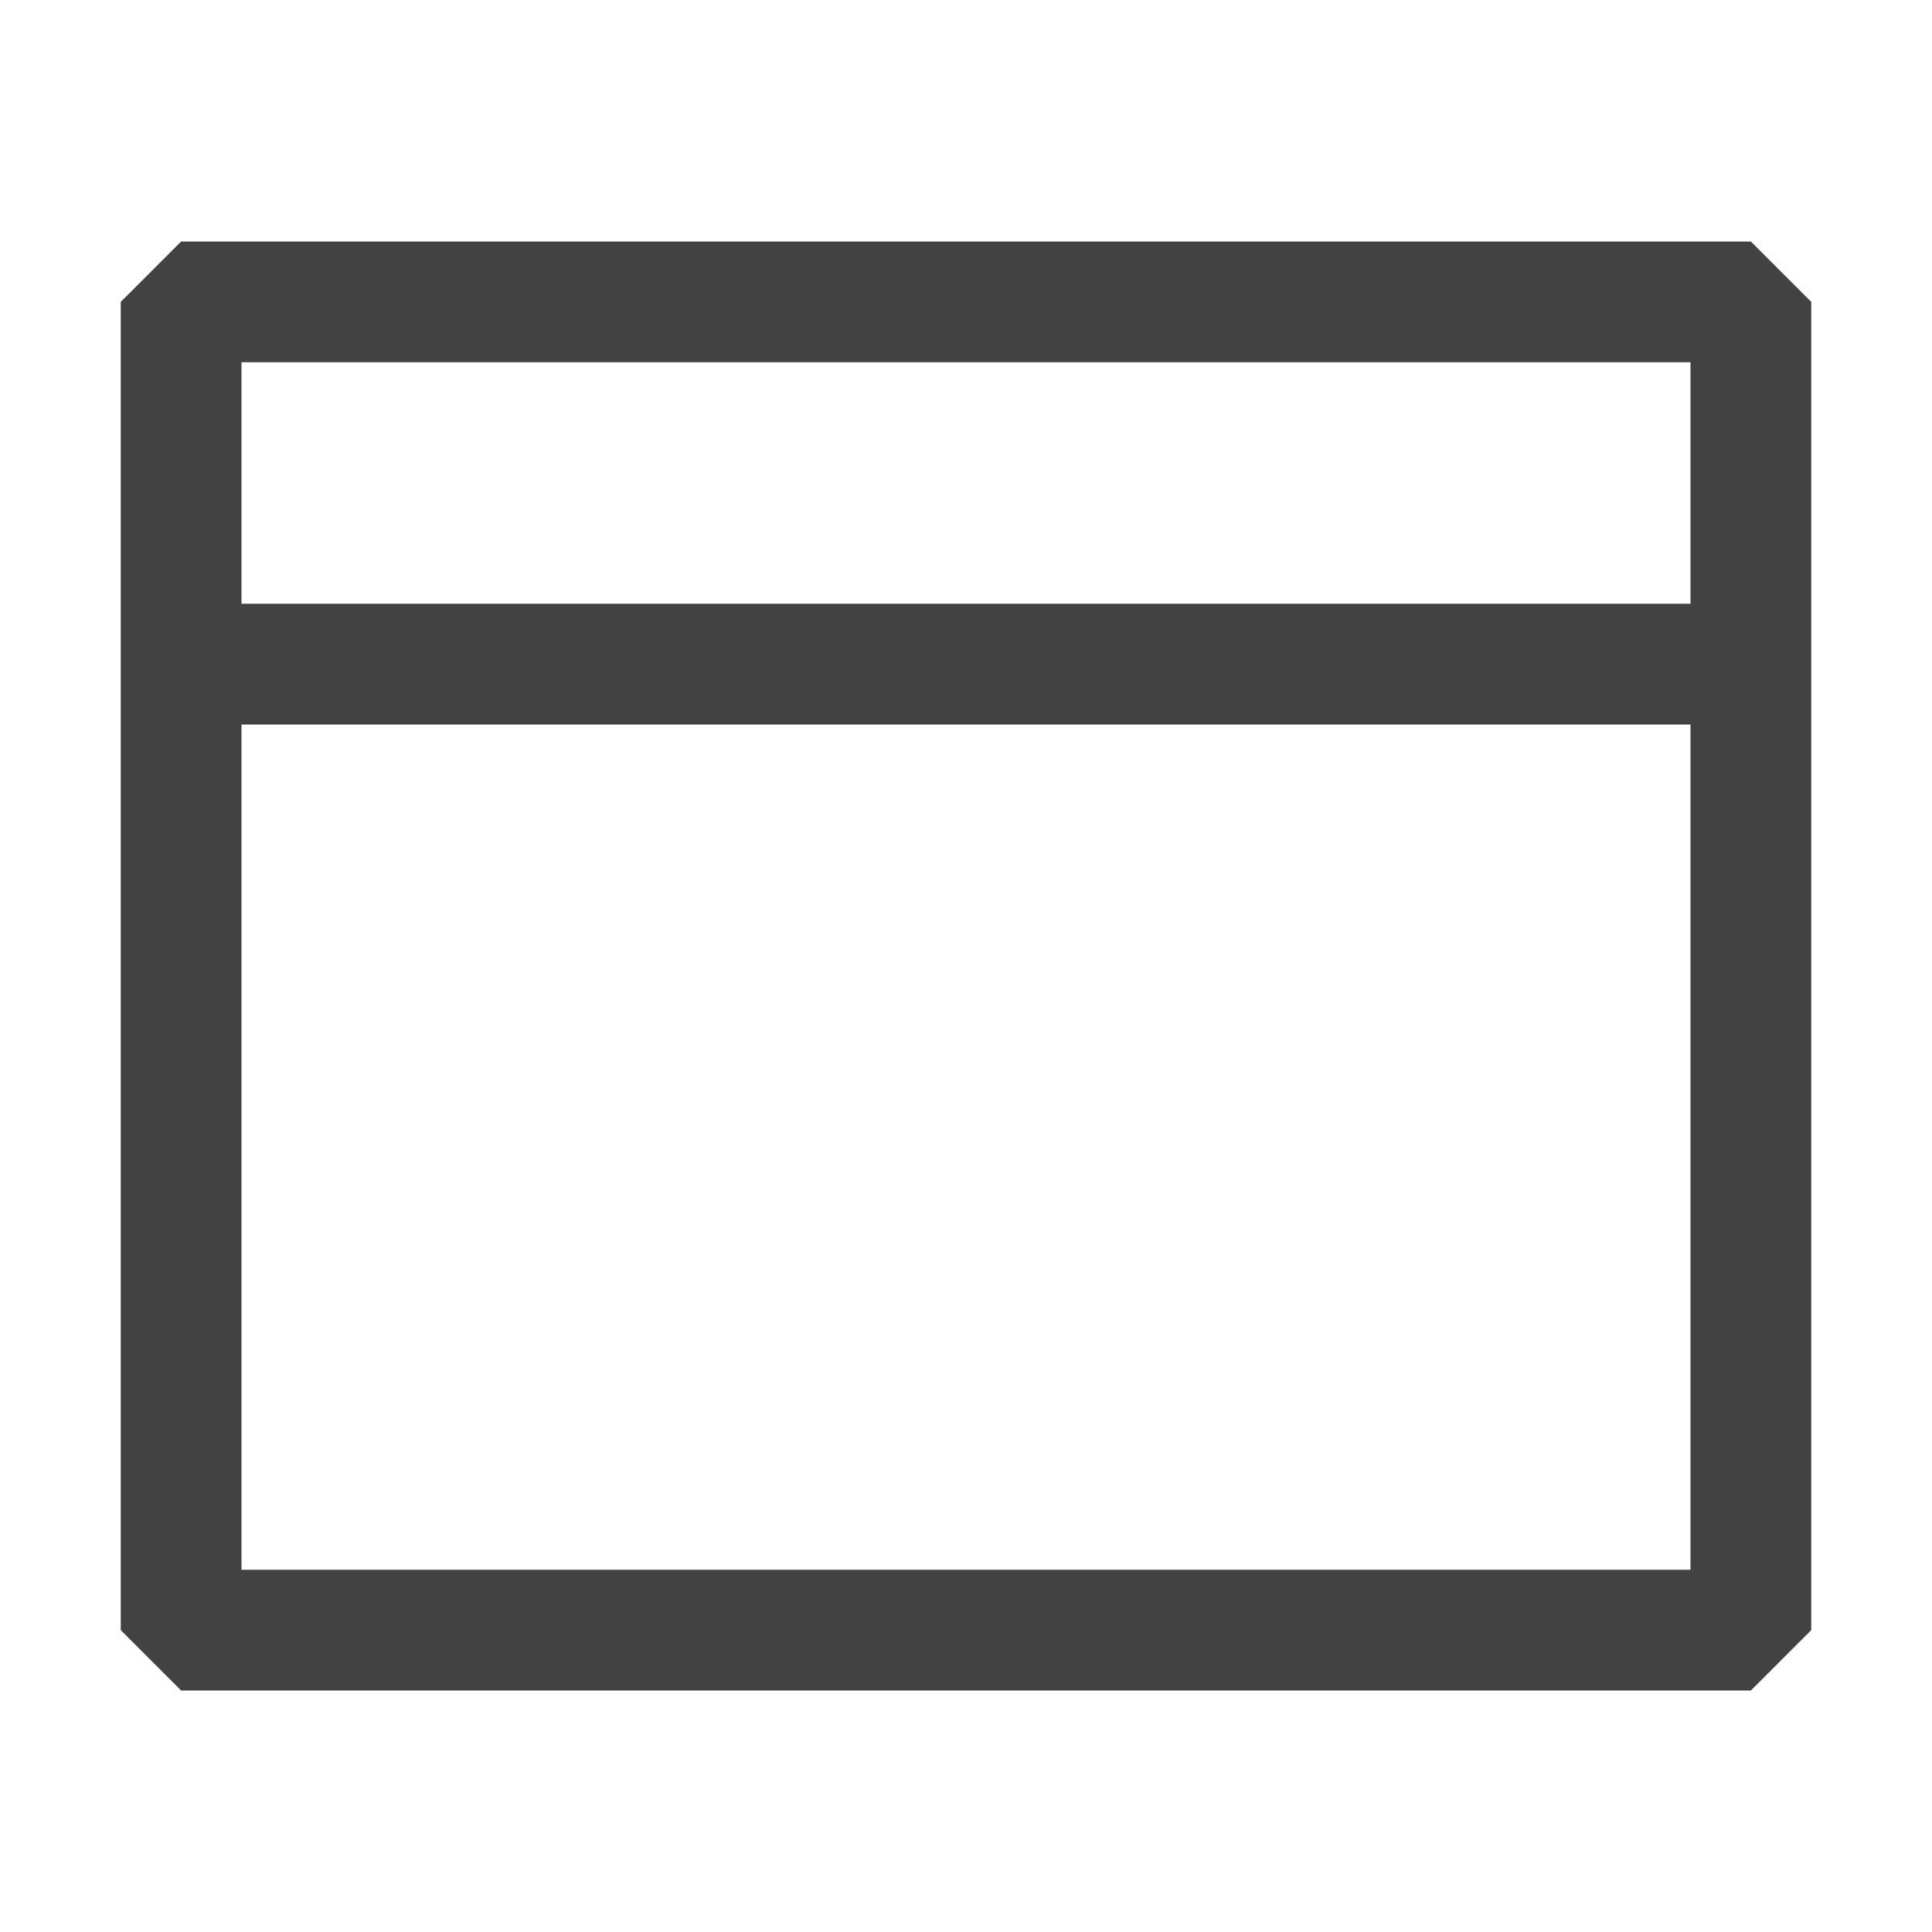
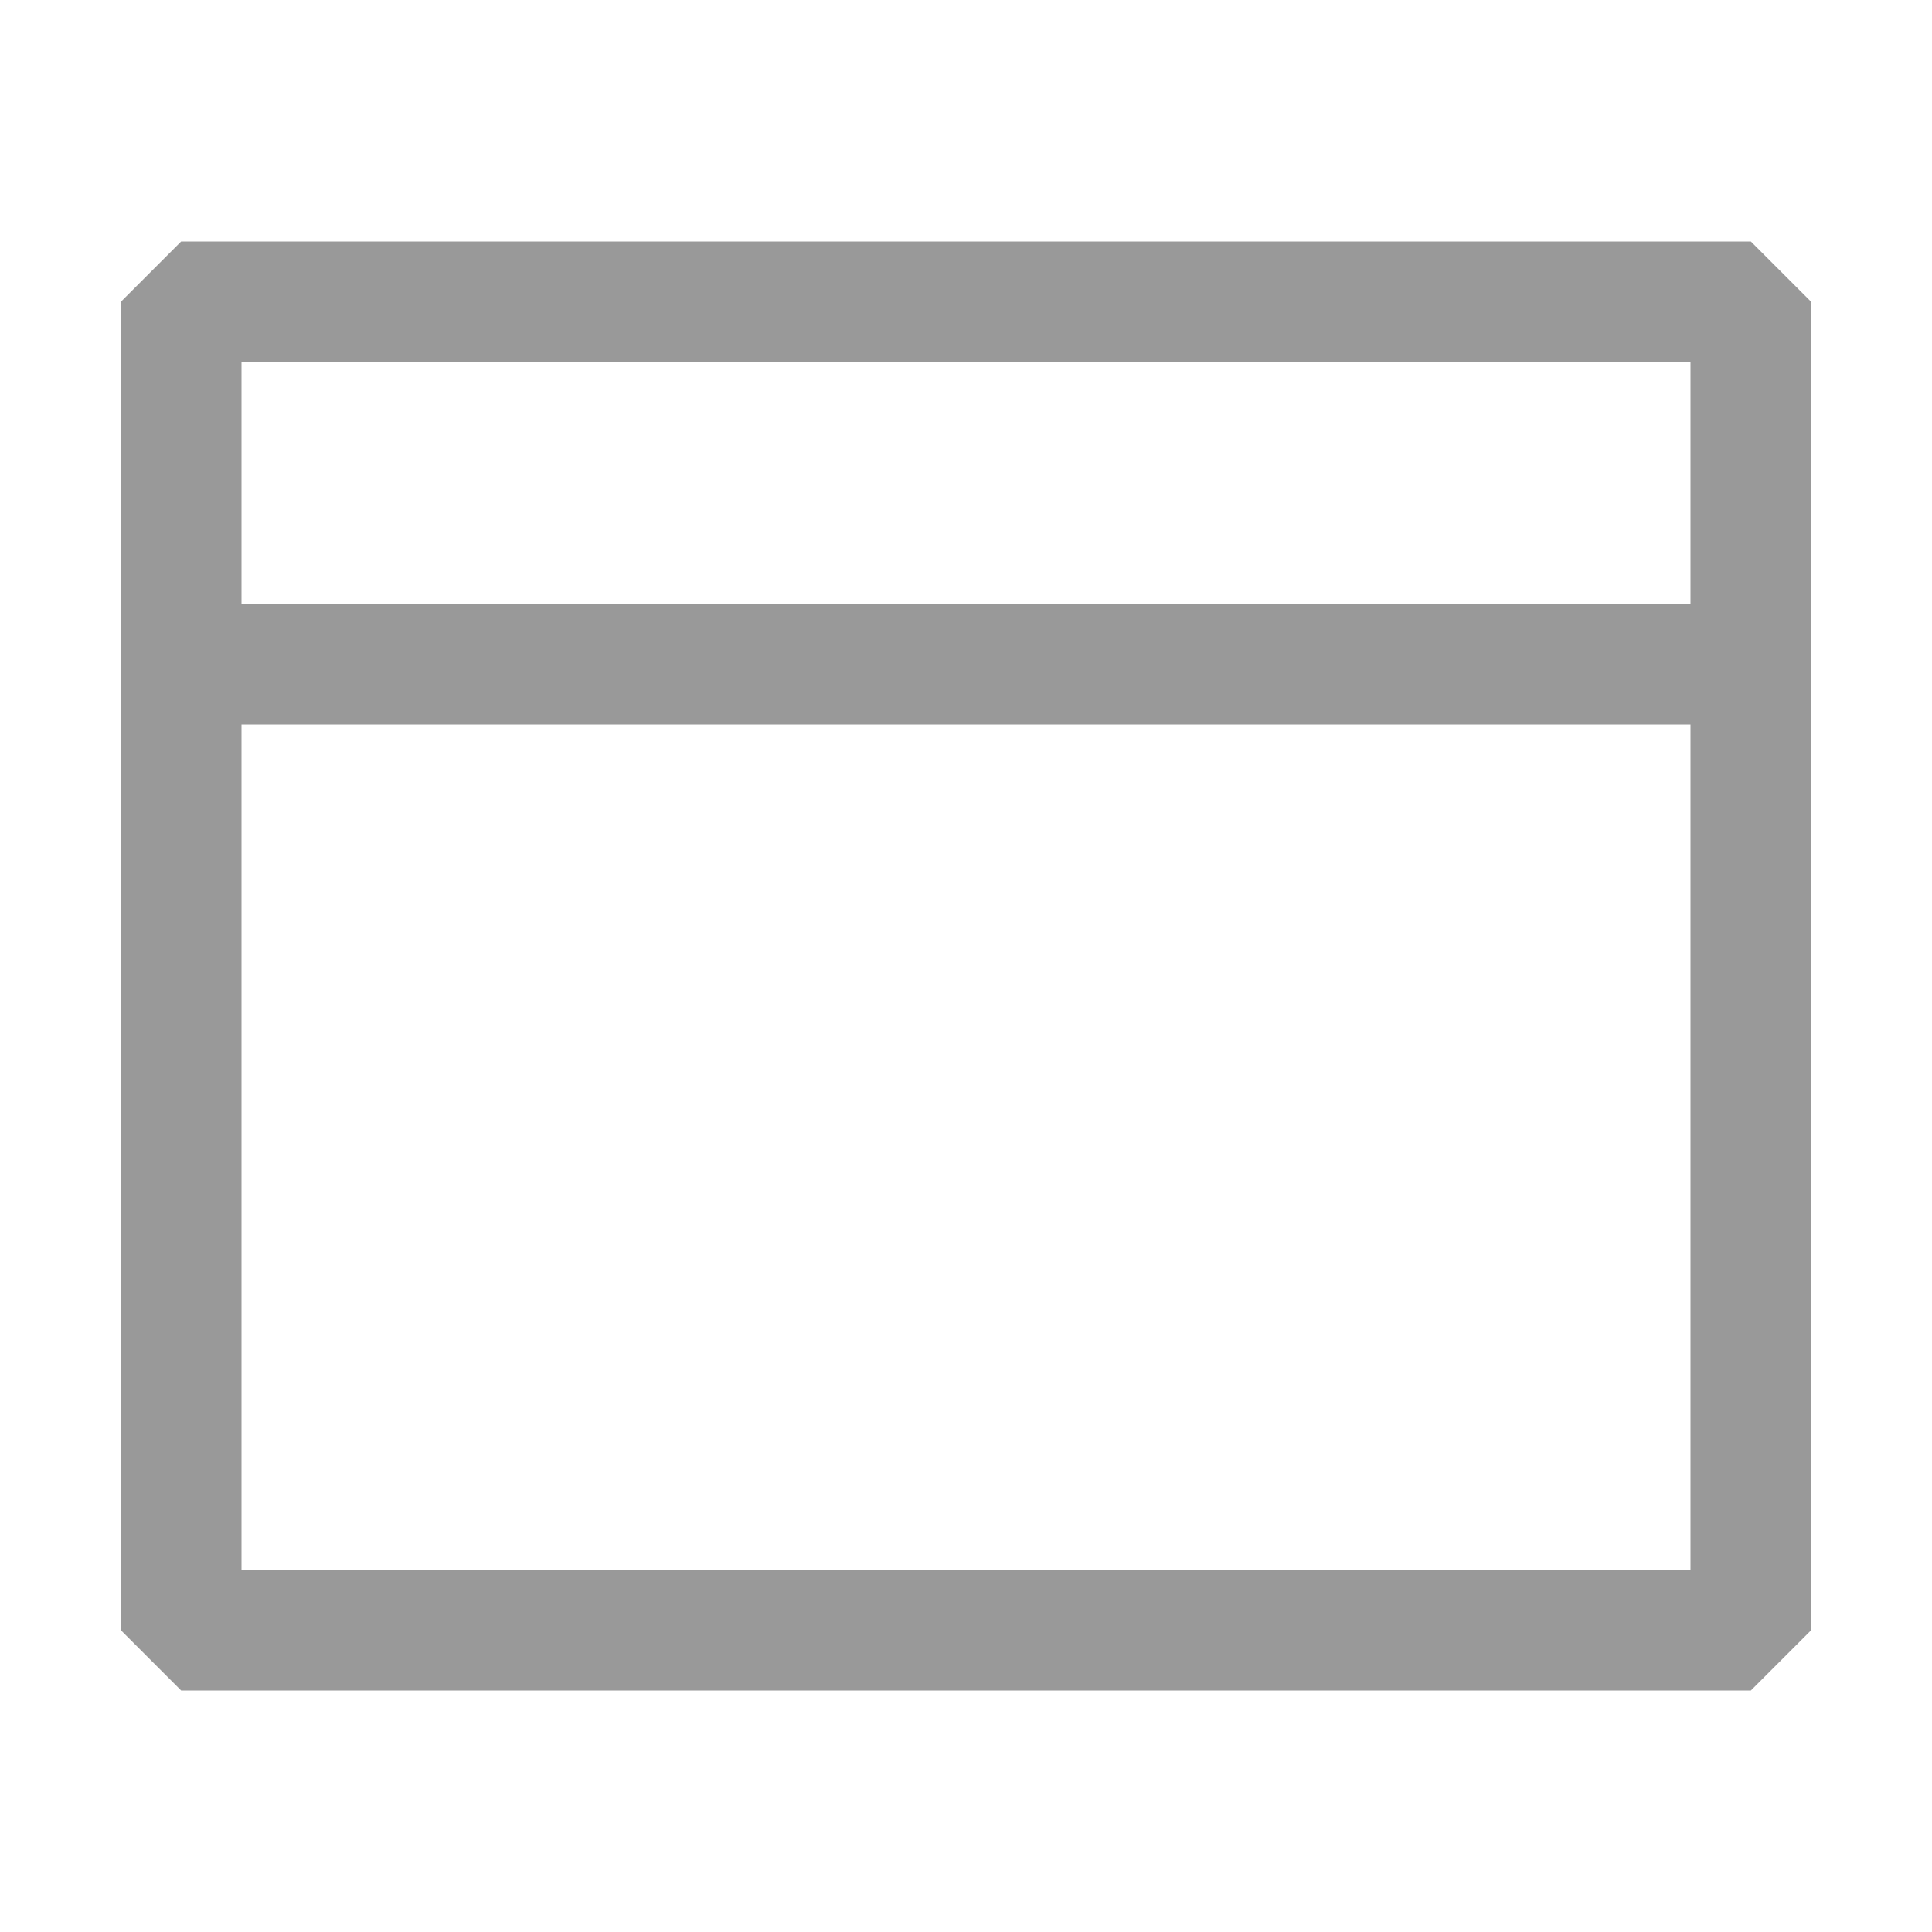
<svg xmlns="http://www.w3.org/2000/svg" width="16" height="16" viewBox="0 0 16 16" fill="none">
-   <path d="M14.5 2H1.5L1 2.5V13.5L1.5 14H14.5L15 13.5V2.5L14.5 2ZM14 13H2V6H14V13ZM14 5H2V3H14V5Z" fill="#424242" />
+   <path d="M14.5 2H1.5L1 2.5V13.5L1.5 14H14.5L15 13.5V2.5L14.5 2ZM14 13H2V6H14V13ZM14 5H2V3H14V5Z" fill="#999999" />
</svg>
